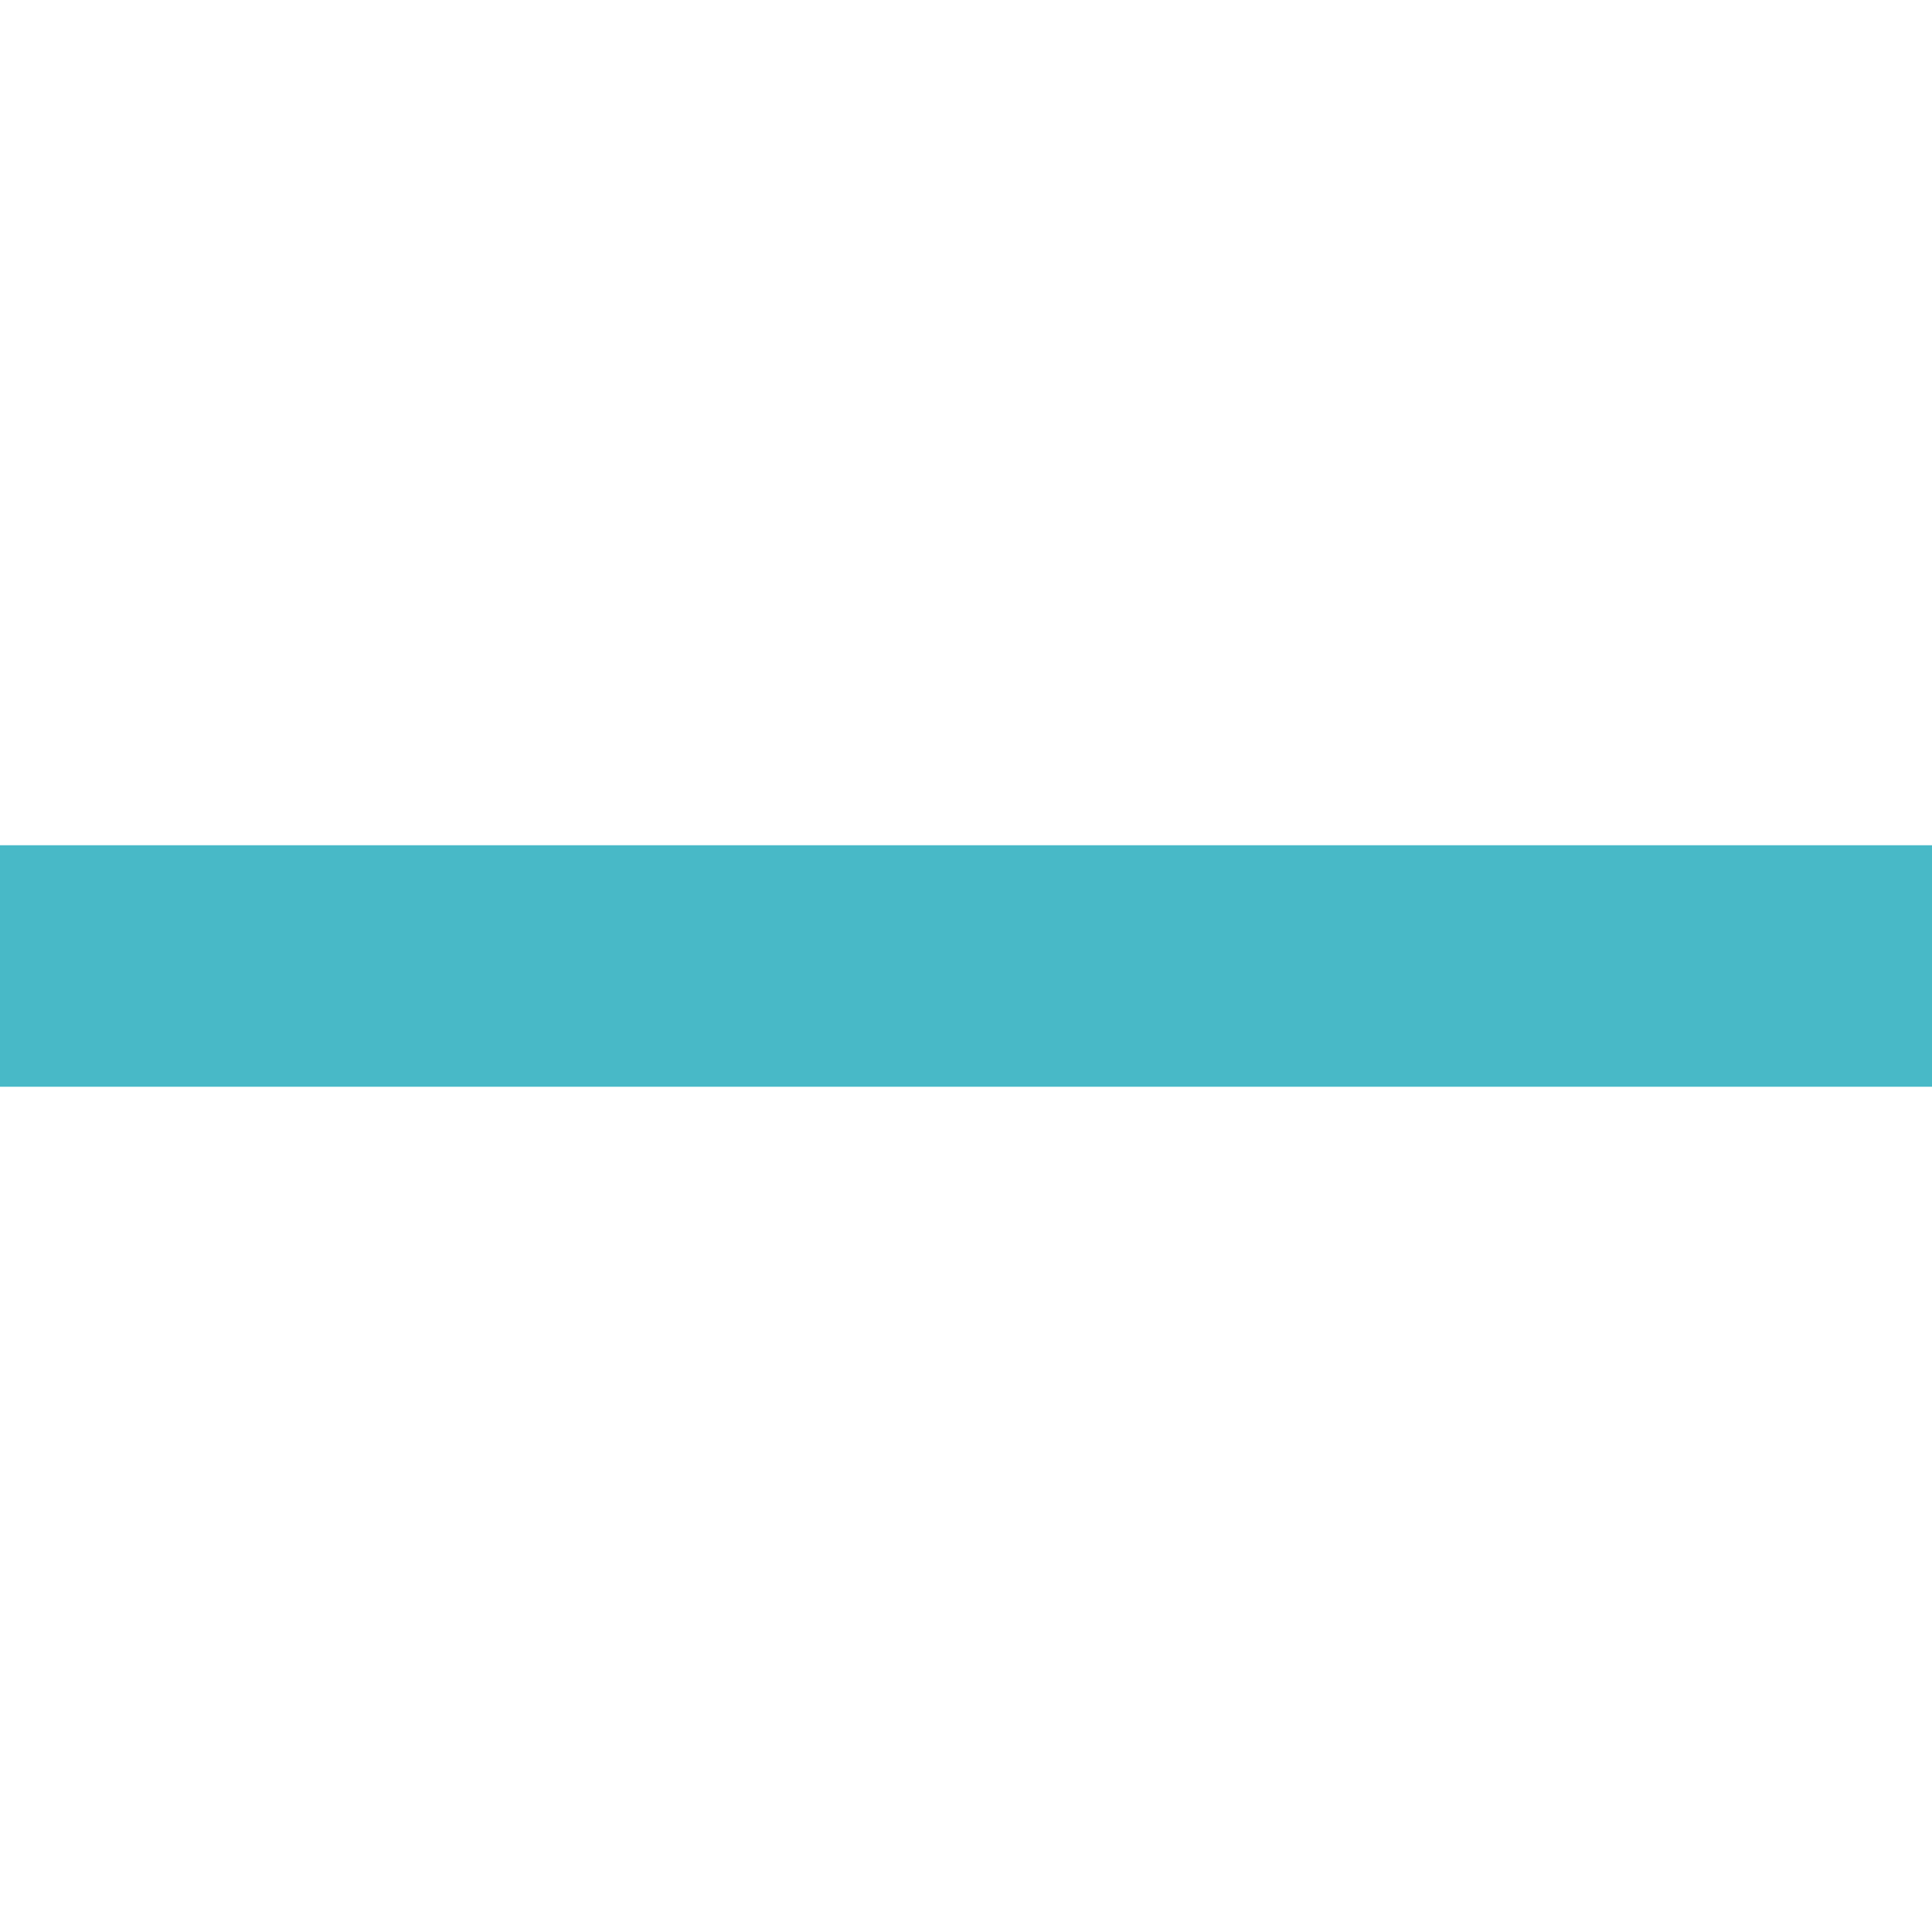
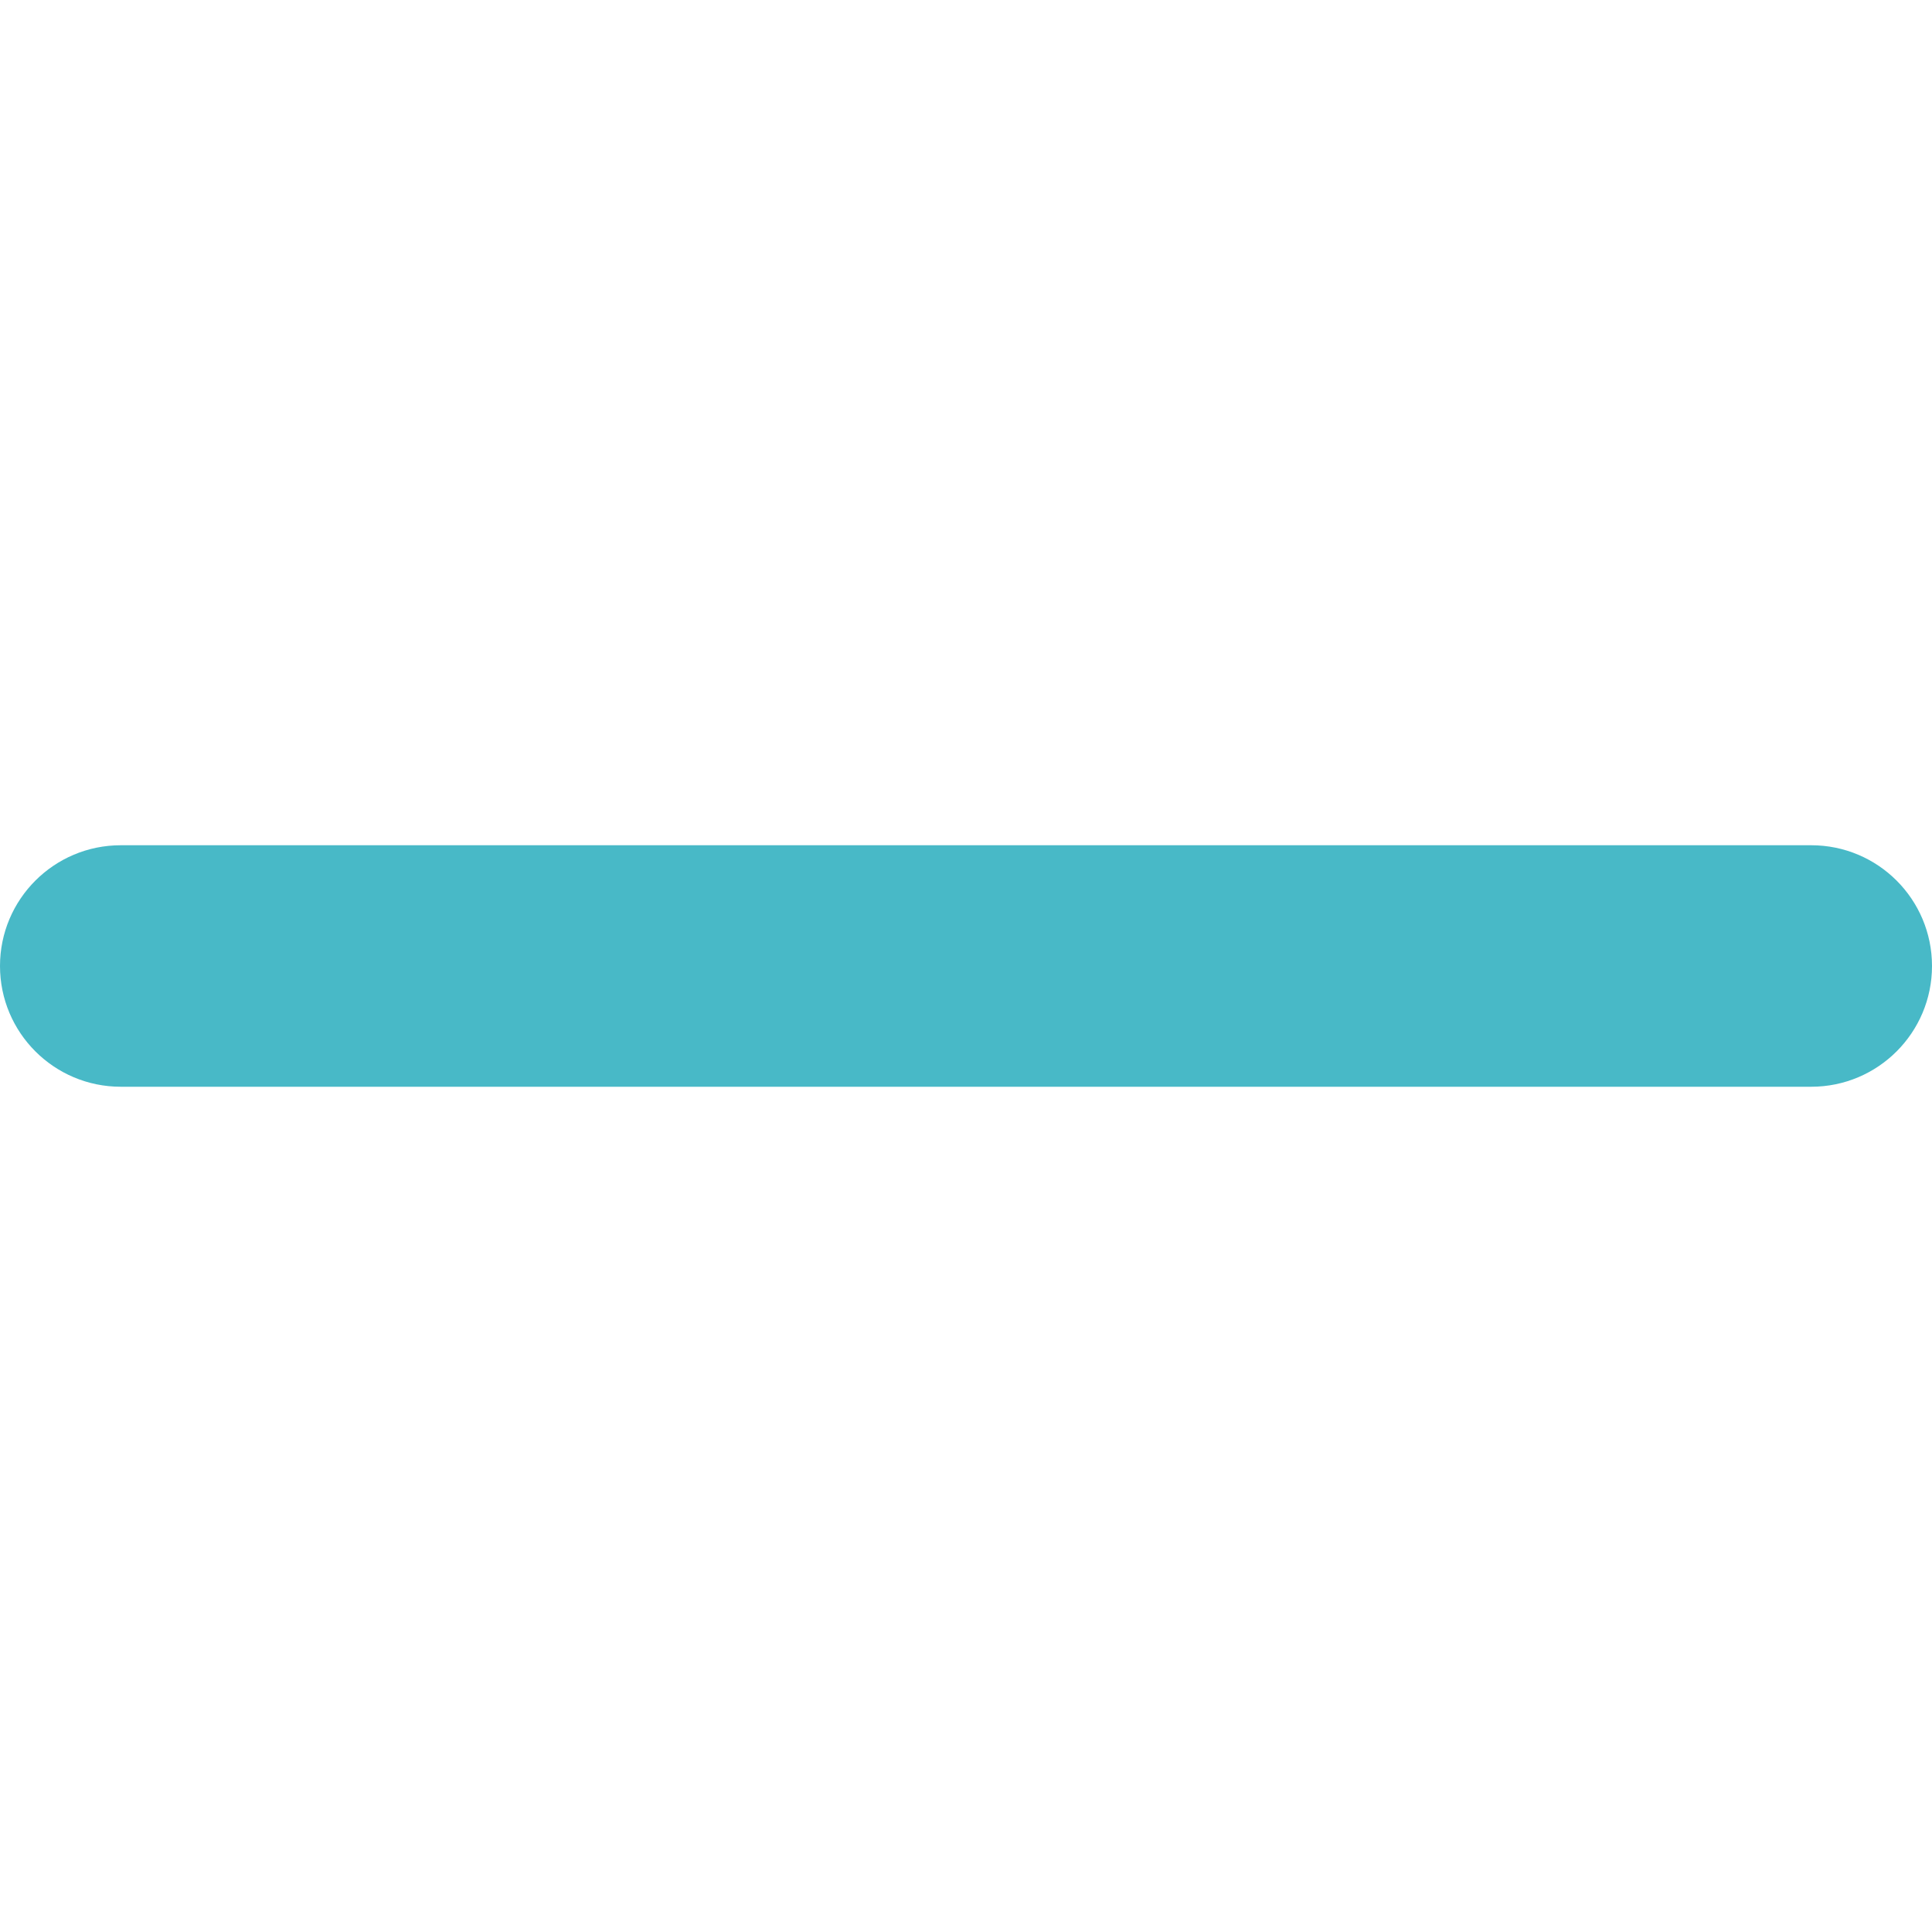
<svg xmlns="http://www.w3.org/2000/svg" width="128" height="128" viewBox="0 0 128 128" id="svg4614" version="1.1">
  <defs id="defs4616" />
  <g id="layer1" transform="translate(0,-924.3622)">
-     <rect style="fill:#48b9c7;fill-opacity:1;stroke:none" id="use4517-2-4-9-5" width="128" height="16" x="0" y="980.362" />
+     <rect style="fill:#48b9c7;fill-opacity:1;stroke:none" id="use4517-2-4-9-5" width="128" height="16" x="0" y="980.362" ry="8" />
  </g>
</svg>
